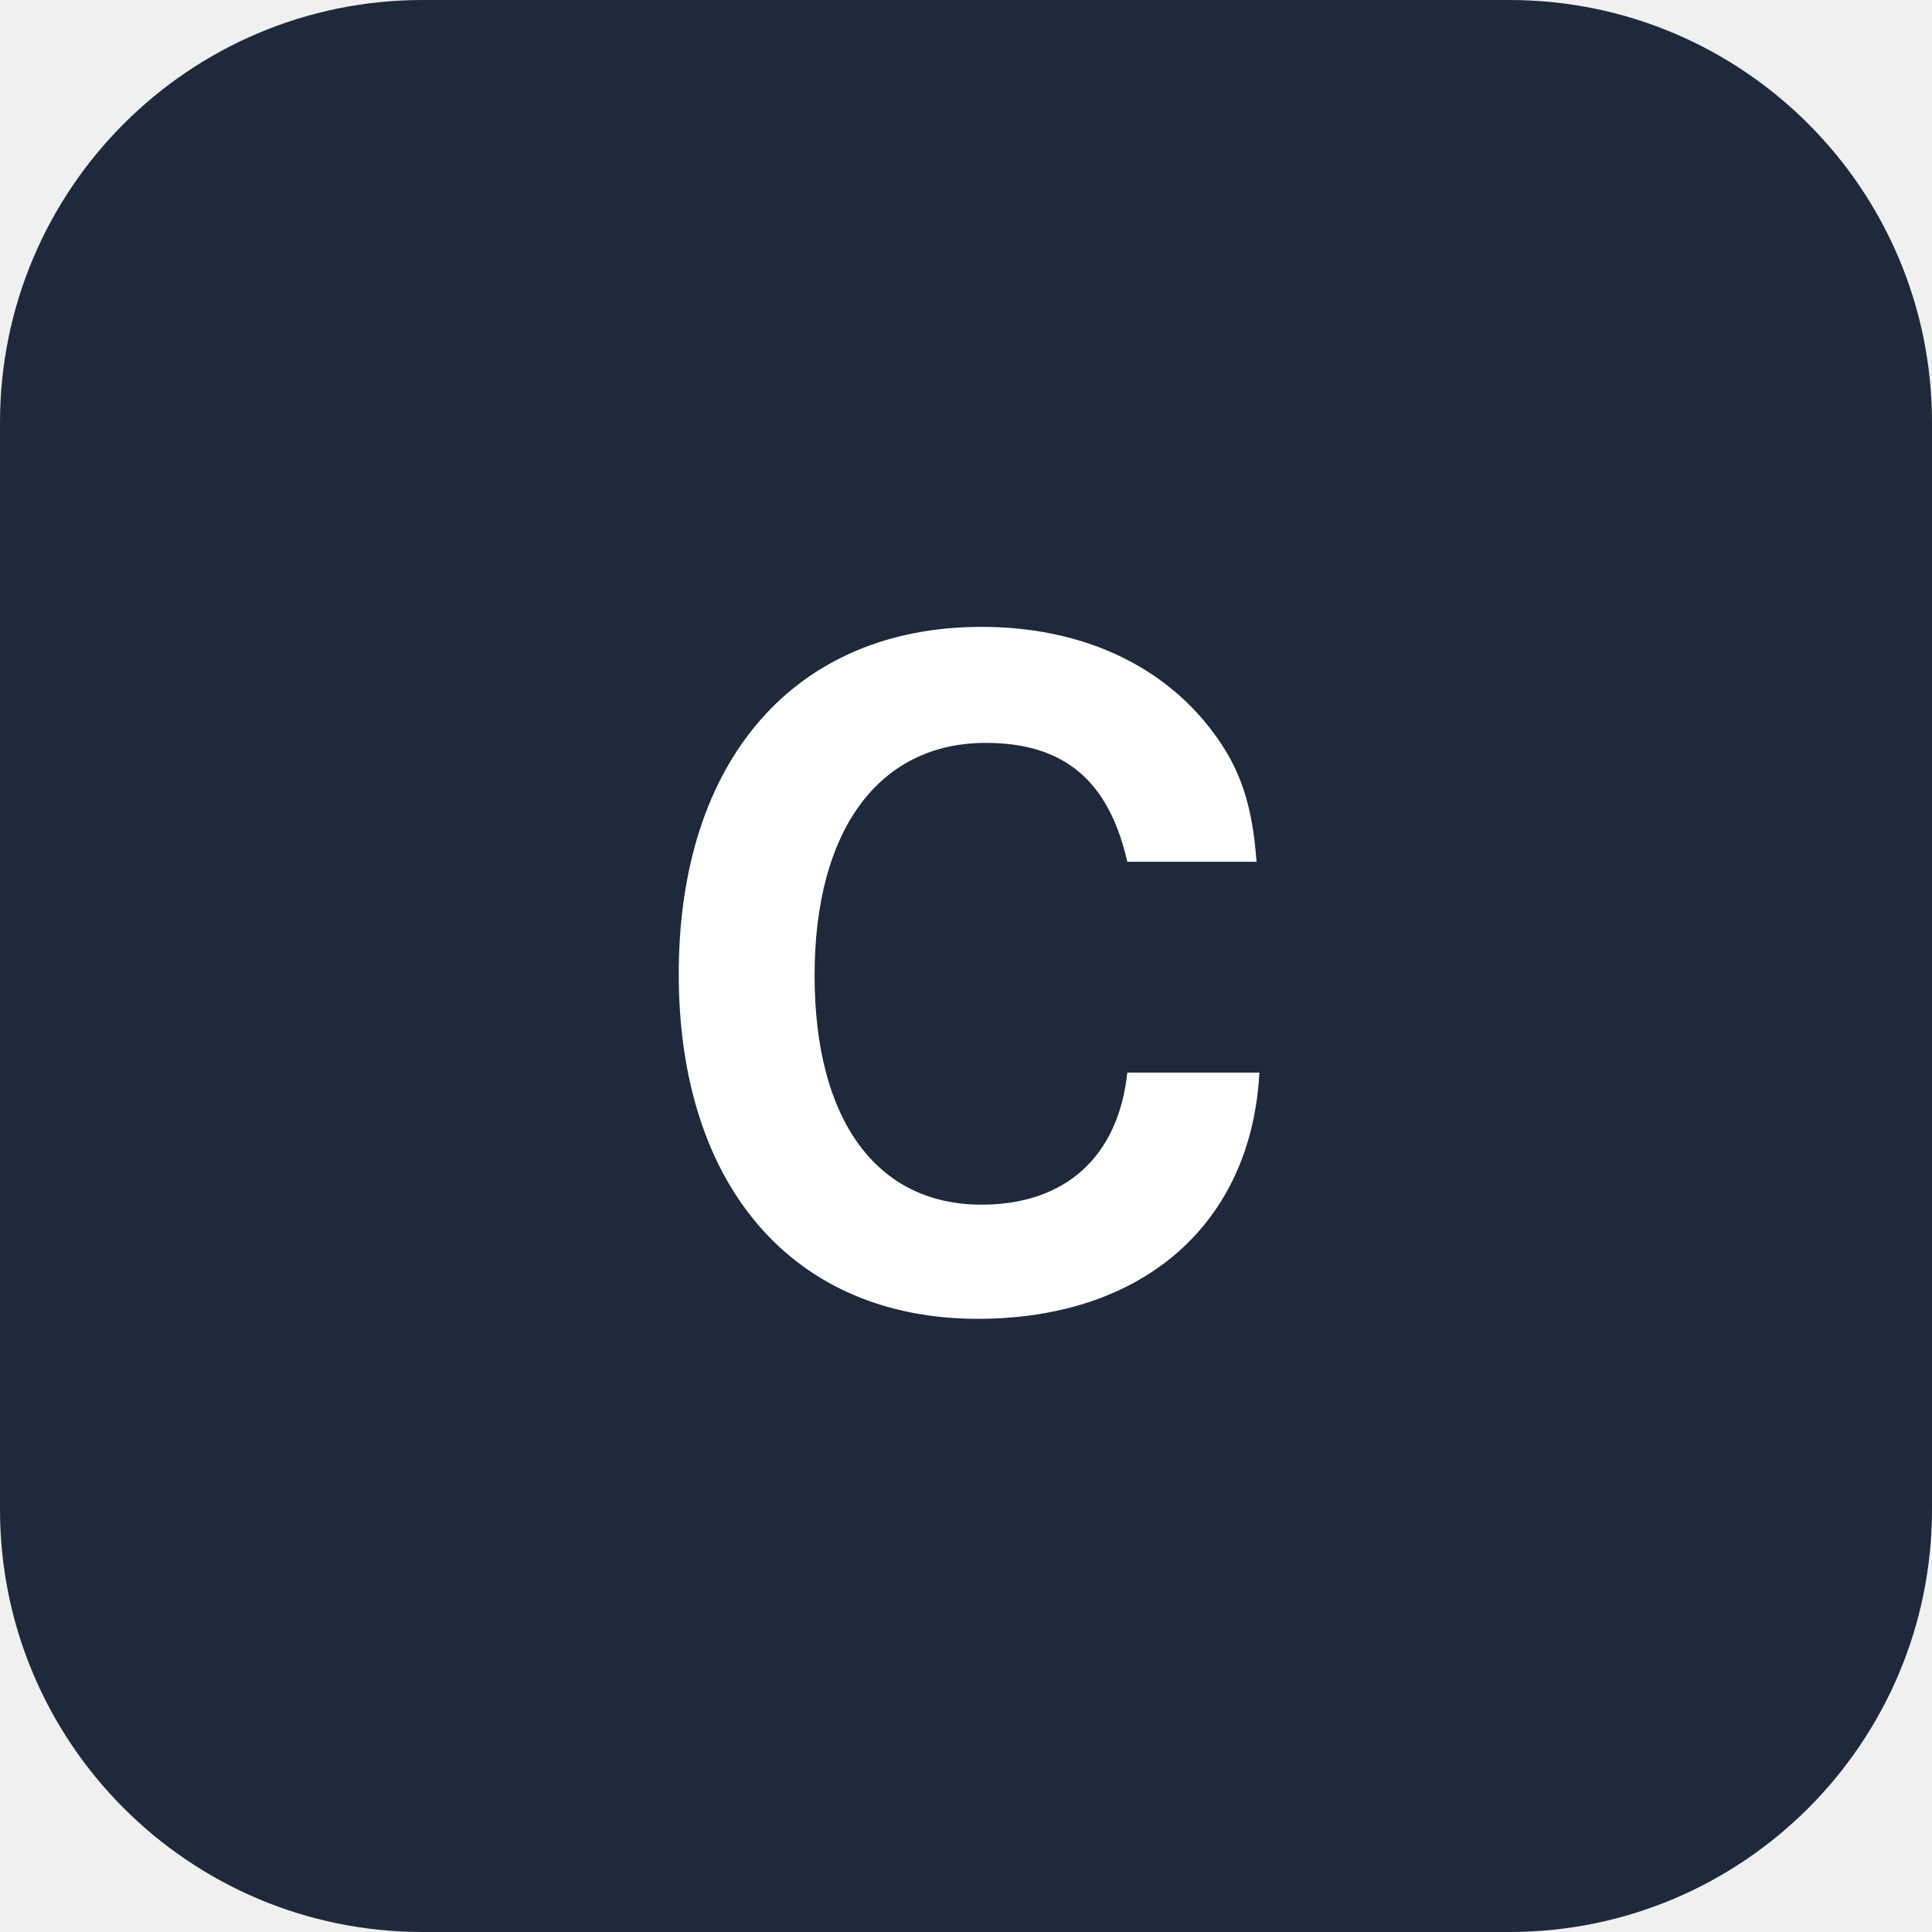
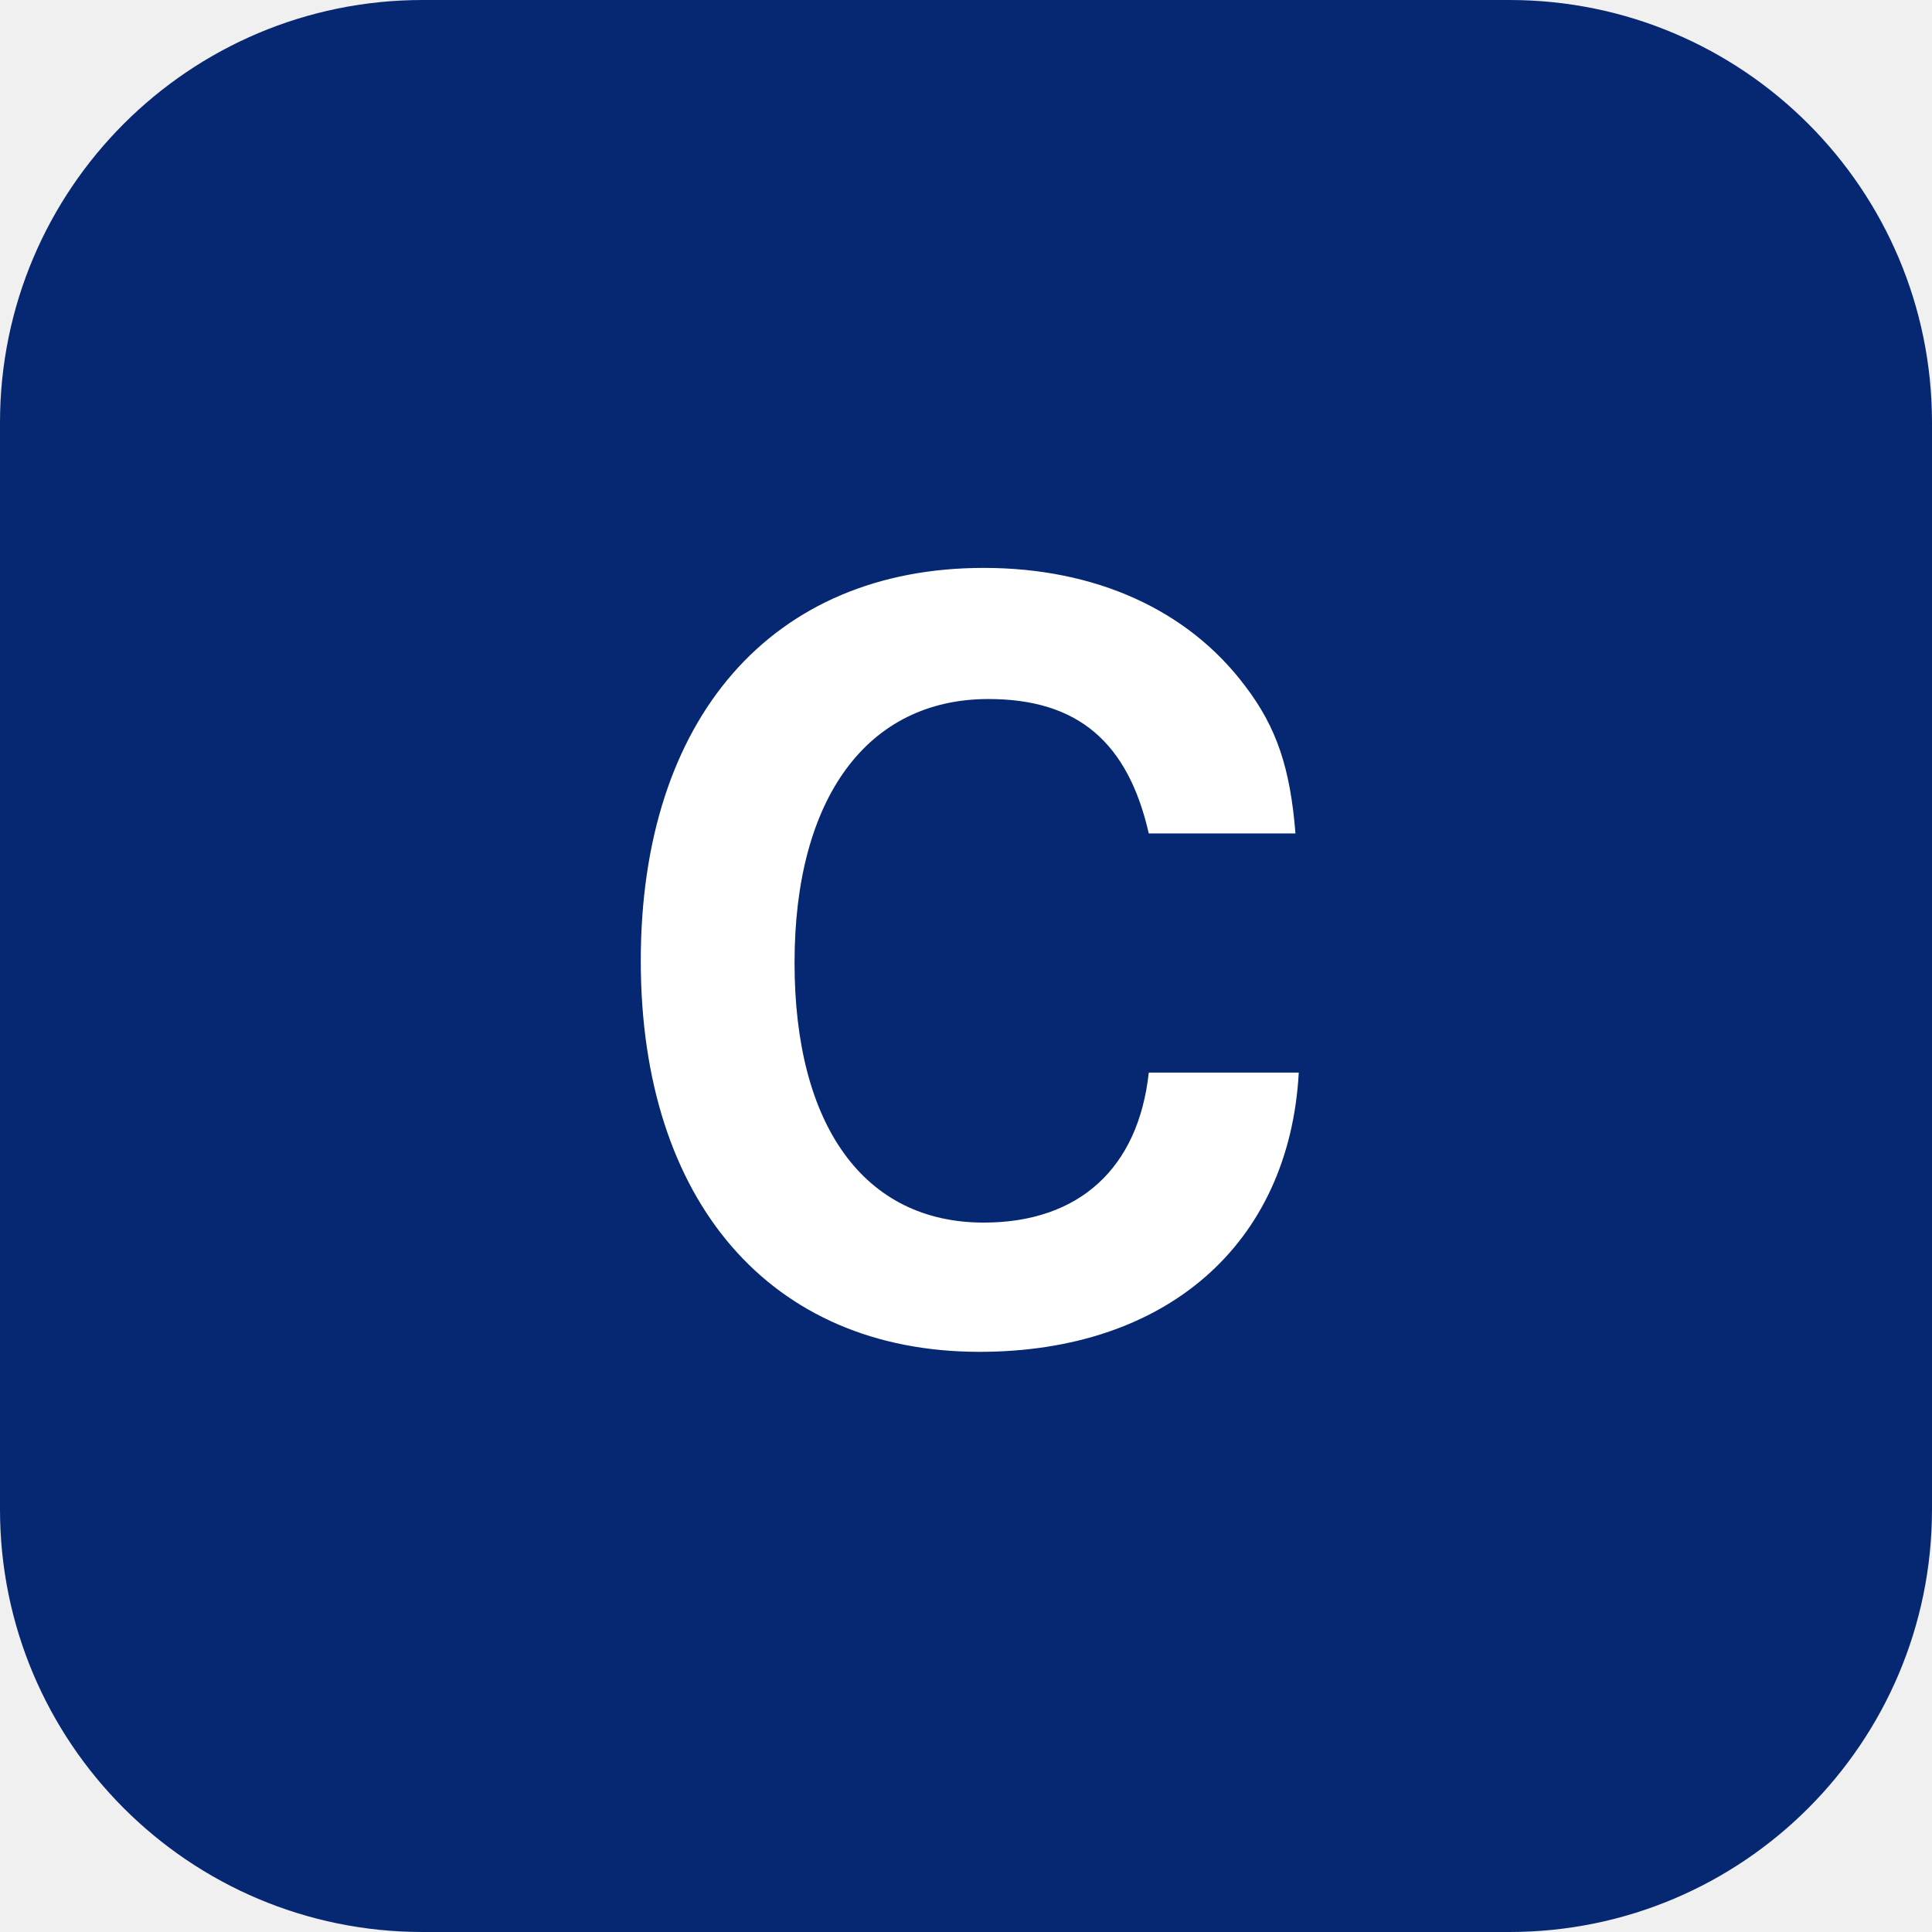
<svg xmlns="http://www.w3.org/2000/svg" width="64" height="64" viewBox="0 0 64 64">
-   <rect width="64" height="64" rx="14" fill="#1e293b" />
-   <text x="32" y="43" text-anchor="middle" font-family="Helvetica, Arial, sans-serif" font-size="30" font-weight="700" fill="#ffffff">C</text>
+   <rect width="64" height="64" rx="14" fill="#062872" />
+   <text x="32" y="44" text-anchor="middle" font-family="Helvetica, Arial, sans-serif" font-size="34" font-weight="700" fill="#ffffff">C</text>
</svg>
